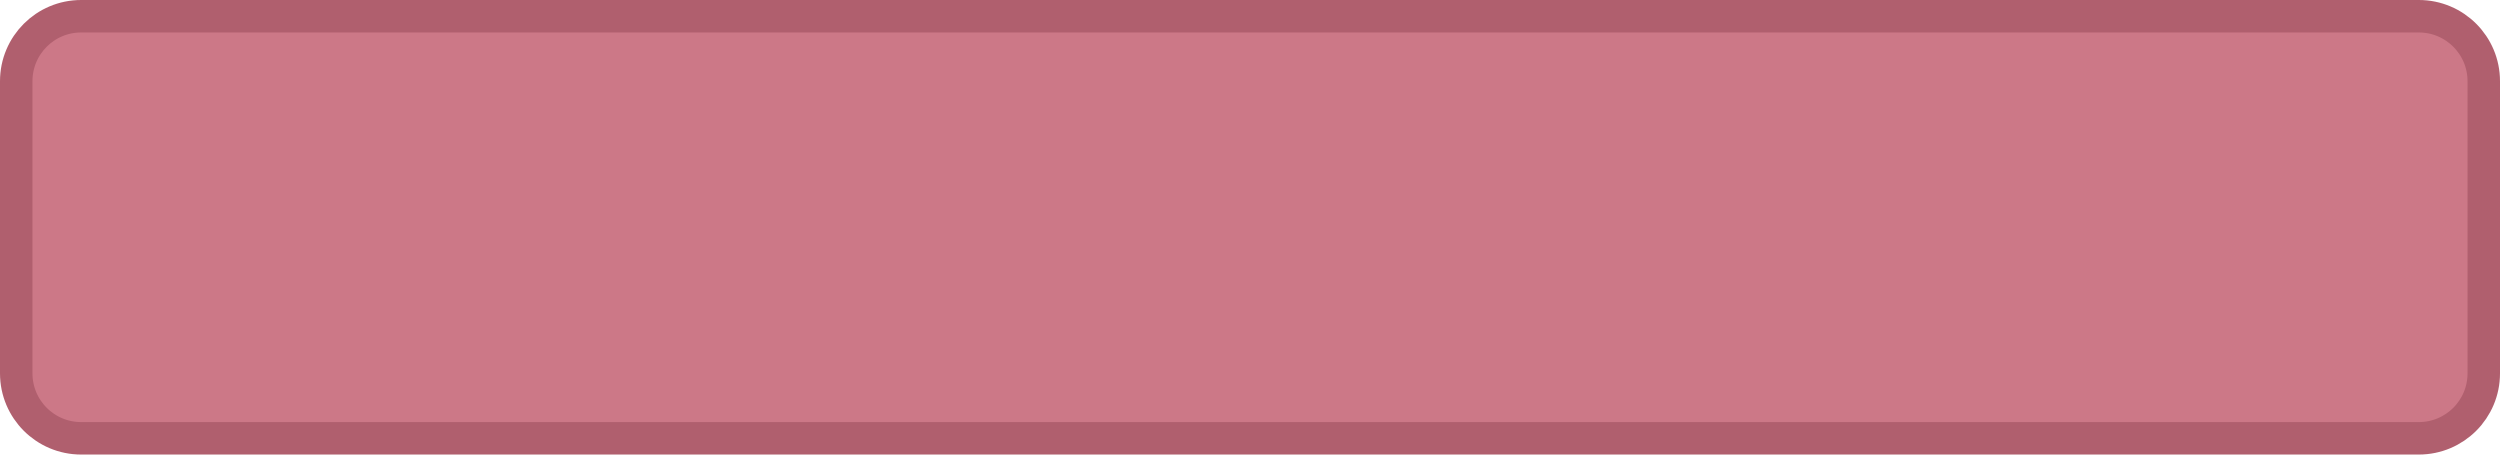
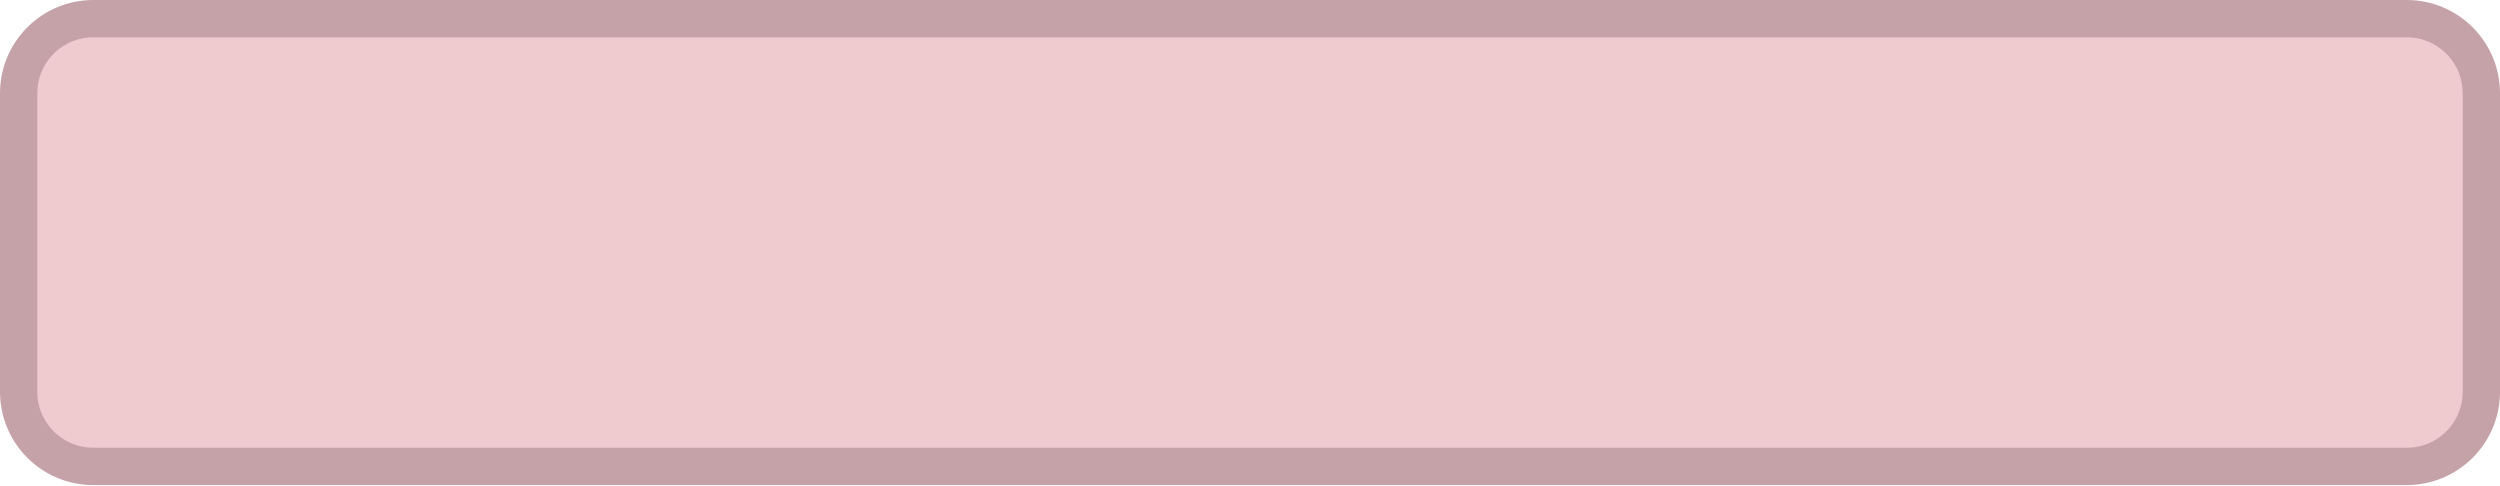
- <svg xmlns="http://www.w3.org/2000/svg" width="100%" height="100%" viewBox="0 0 77 14">
-   <rect x="0.5" y="0.5" width="76" height="13" rx="2" ry="2" id="shield" style="fill:#cc7887;stroke:#b05f6e;stroke-width:1;" />
+ <svg xmlns="http://www.w3.org/2000/svg" width="100%" height="100%" viewBox="0 0 67 13">
+   <rect x="0.5" y="0.5" width="66" height="12" rx="2" ry="2" id="shield" style="fill:#efcbd0;stroke:#c5a2a7;stroke-width:1;" />
</svg>
